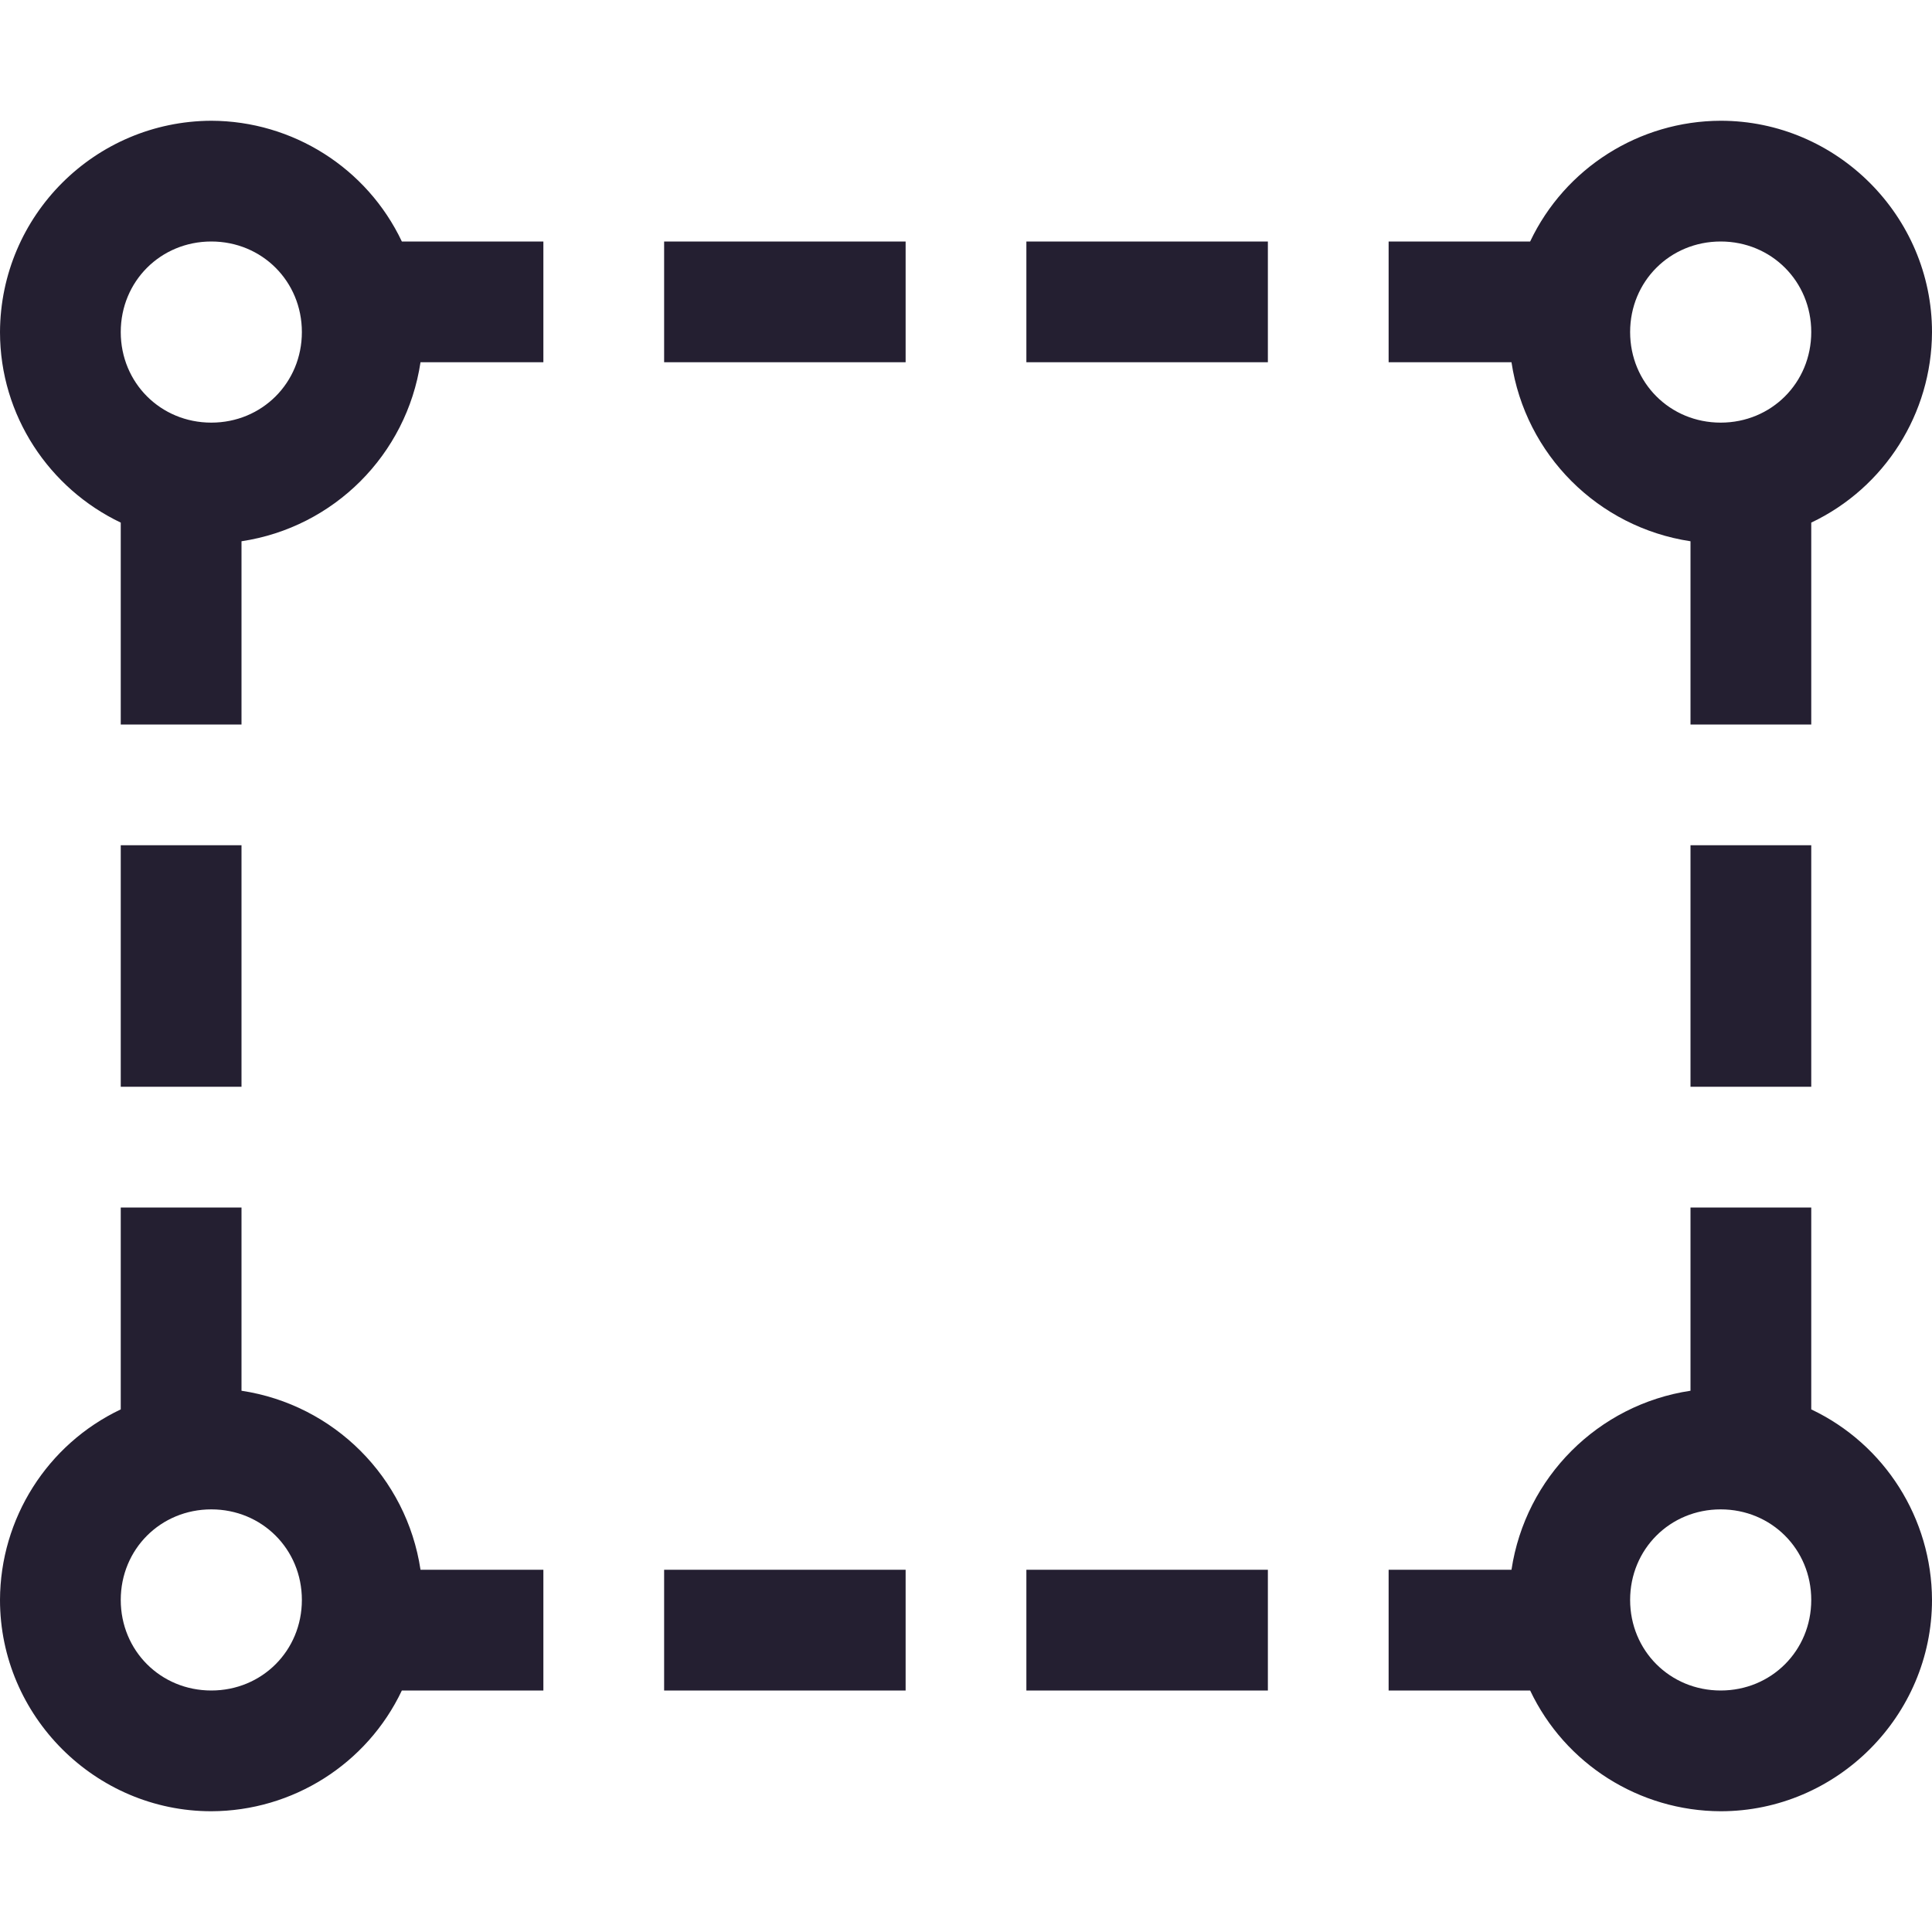
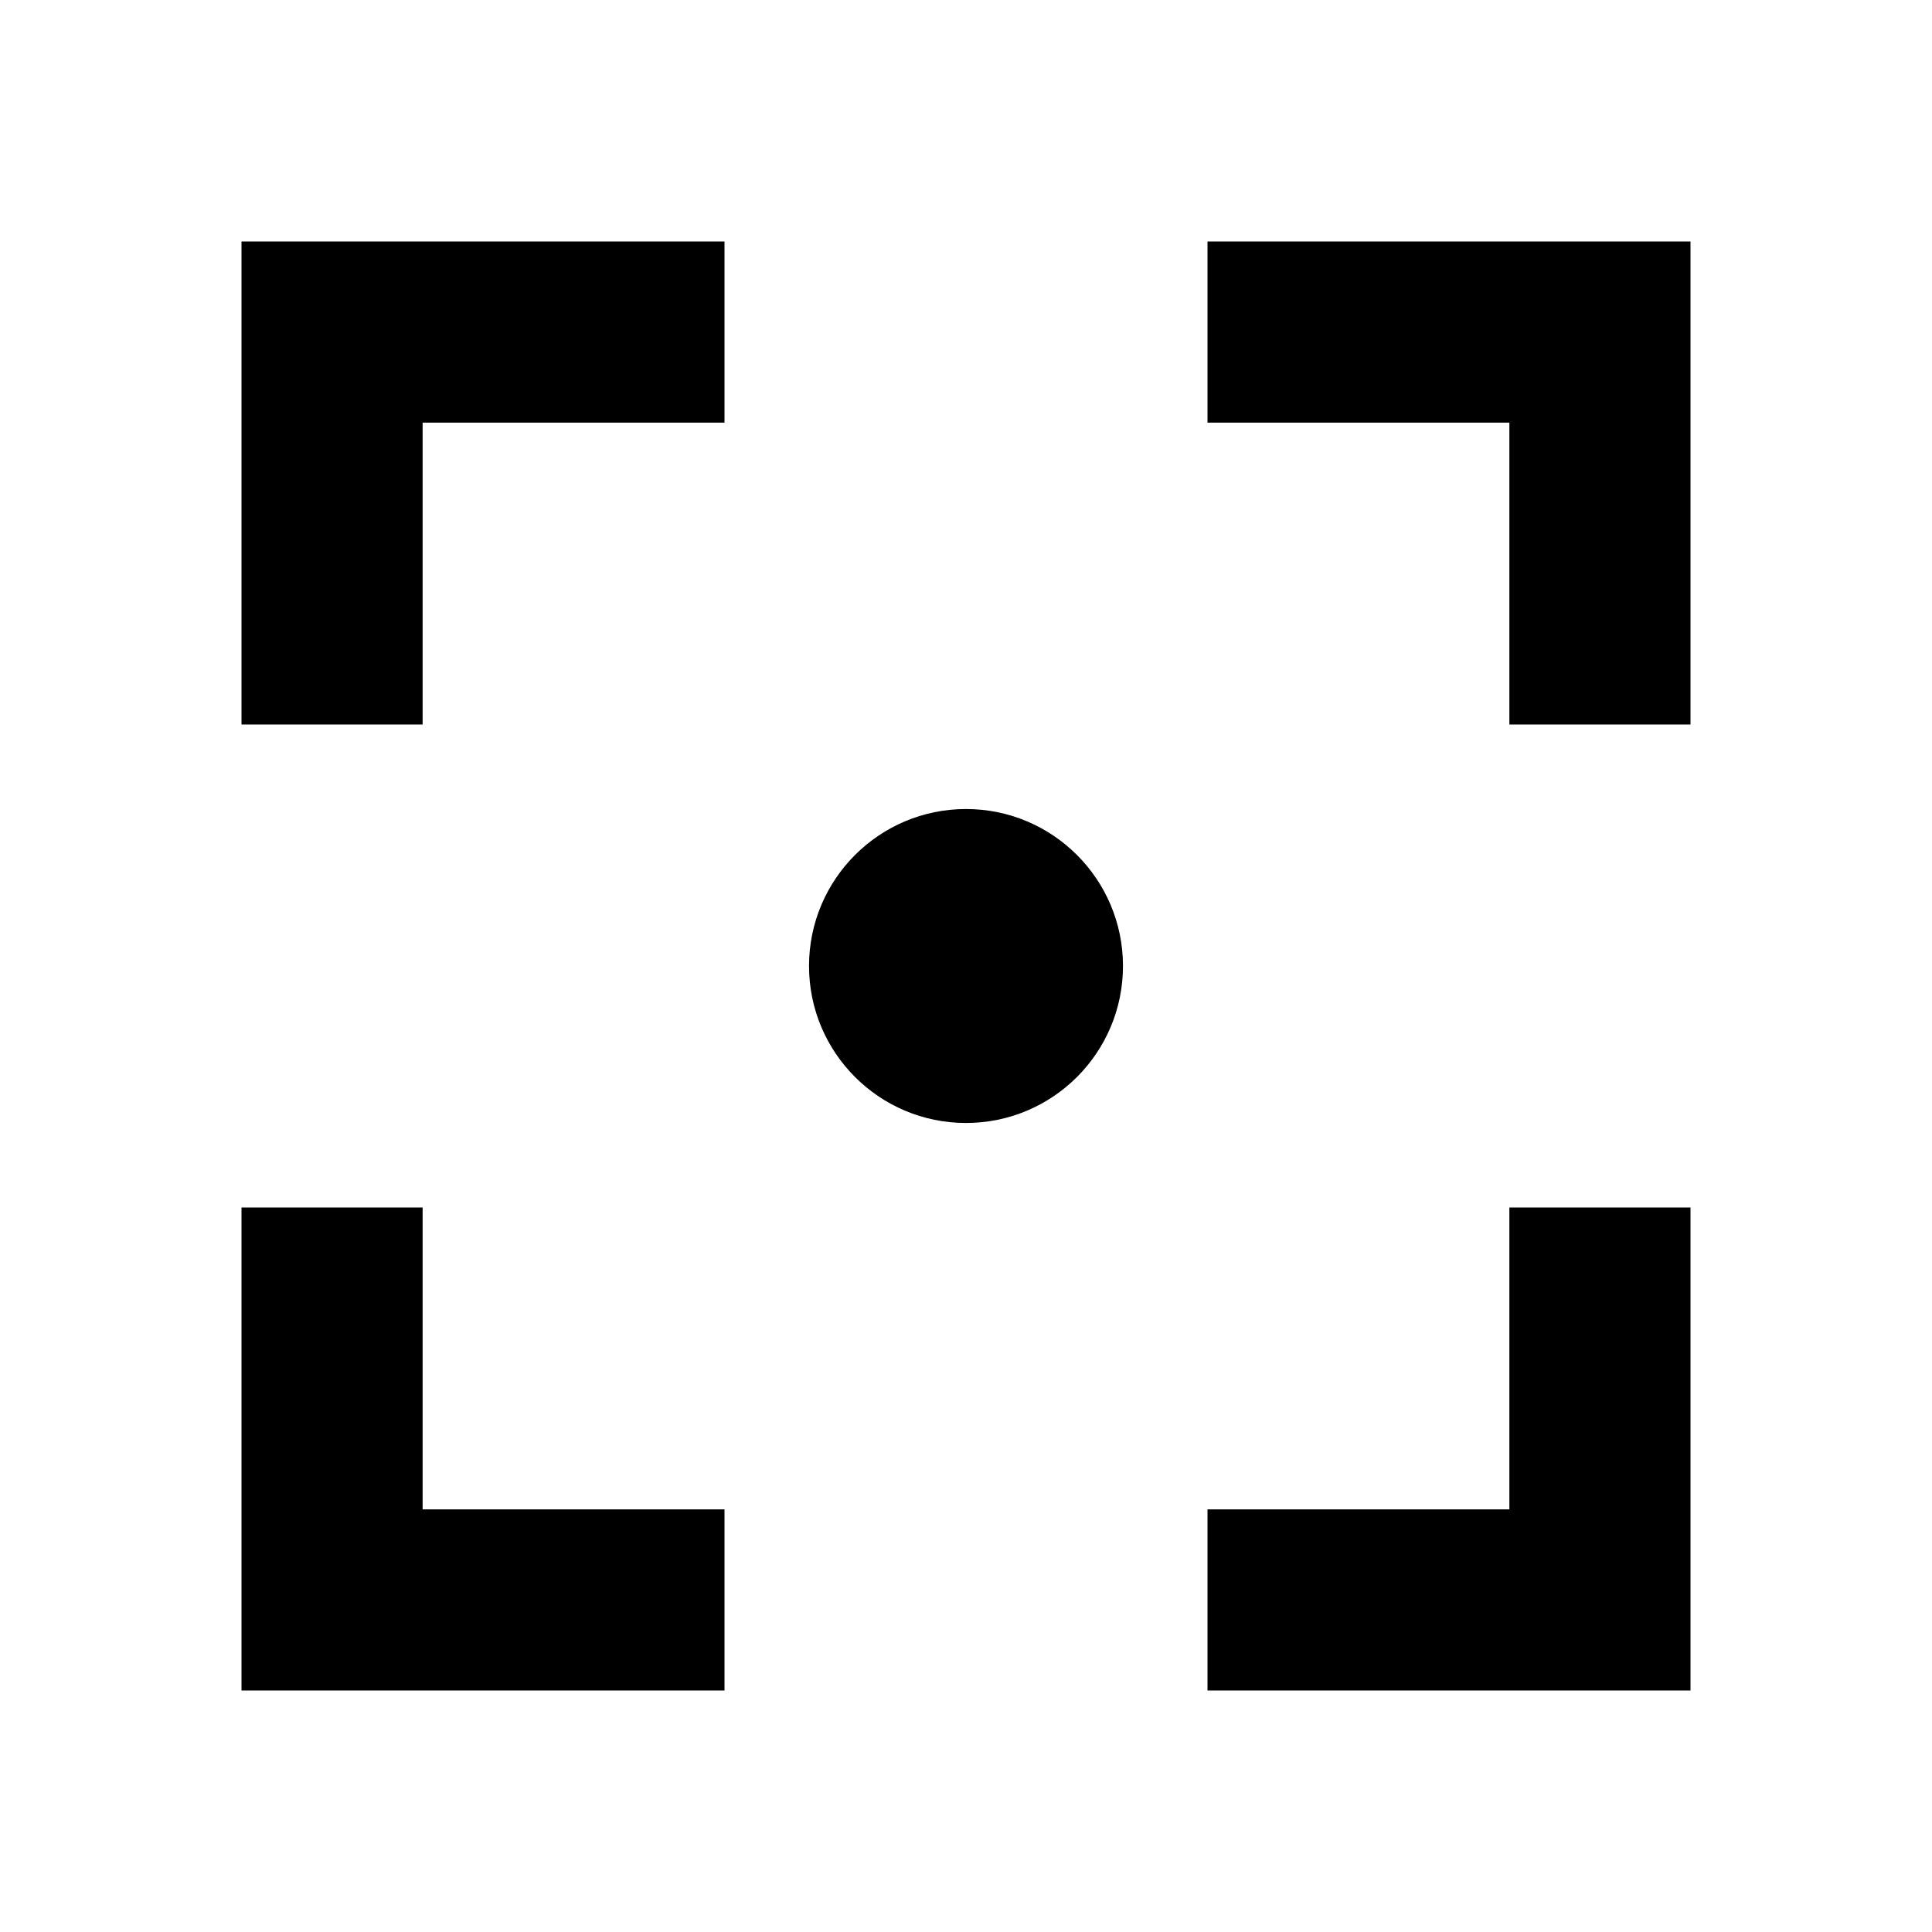
- <svg xmlns="http://www.w3.org/2000/svg" height="32px" viewBox="0 0 32 32" width="32px">
-   <path d="m 3.5 2 c -1.93 0.008 -3.492 1.57 -3.5 3.5 c 0 1.387 0.82 2.594 2 3.156 v 3.344 h 2 v -3.035 c 1.531 -0.23 2.734 -1.434 2.965 -2.965 h 2.035 v -2 h -2.344 c -0.578 -1.219 -1.809 -1.996 -3.156 -2 z m 25 0 c -1.348 0.004 -2.578 0.781 -3.156 2 h -2.344 v 2 h 2.035 c 0.23 1.531 1.434 2.734 2.965 2.965 v 3.035 h 2 v -3.344 c 1.219 -0.578 1.996 -1.809 2 -3.156 c 0 -1.922 -1.578 -3.5 -3.5 -3.5 z m -25 2 c 0.84 0 1.5 0.66 1.5 1.5 s -0.66 1.5 -1.5 1.5 s -1.5 -0.66 -1.5 -1.5 s 0.66 -1.5 1.5 -1.5 z m 7.5 0 v 2 h 4 v -2 z m 6 0 v 2 h 4 v -2 z m 11.5 0 c 0.84 0 1.5 0.66 1.5 1.5 s -0.66 1.5 -1.5 1.5 s -1.5 -0.66 -1.5 -1.5 s 0.66 -1.5 1.5 -1.5 z m -26.5 10 v 4 h 2 v -4 z m 26 0 v 4 h 2 v -4 z m -26 6 v 3.344 c -1.219 0.578 -1.996 1.809 -2 3.156 c 0 1.922 1.578 3.5 3.5 3.5 c 1.348 -0.004 2.578 -0.781 3.156 -2 h 2.344 v -2 h -2.035 c -0.23 -1.531 -1.434 -2.734 -2.965 -2.965 v -3.035 z m 26 0 v 3.035 c -1.531 0.23 -2.734 1.434 -2.965 2.965 h -2.035 v 2 h 2.344 c 0.578 1.219 1.809 1.996 3.156 2 c 1.922 0 3.5 -1.578 3.5 -3.5 c -0.004 -1.348 -0.781 -2.578 -2 -3.156 v -3.344 z m -24.5 5 c 0.84 0 1.5 0.66 1.5 1.5 s -0.66 1.5 -1.5 1.5 s -1.5 -0.66 -1.5 -1.5 s 0.66 -1.5 1.5 -1.5 z m 25 0 c 0.84 0 1.5 0.66 1.5 1.5 s -0.66 1.5 -1.5 1.5 s -1.5 -0.66 -1.5 -1.5 s 0.66 -1.5 1.5 -1.5 z m -17.5 1 v 2 h 4 v -2 z m 6 0 v 2 h 4 v -2 z m 0 0" fill="#241f31" />
+ <svg xmlns="http://www.w3.org/2000/svg" width="16" height="16" viewBox="0 0 16 16">
+   <path fill="currentColor" d="M 2 2 L 6 2 L 6 3.5 L 3.5 3.5 L 3.5 6 L 2 6 Z M 10 2 L 14 2 L 14 6 L 12.5 6 L 12.5 3.5 L 10 3.5 Z M 2 10 L 3.5 10 L 3.5 12.5 L 6 12.5 L 6 14 L 2 14 Z M 12.5 10 L 14 10 L 14 14 L 10 14 L 10 12.5 L 12.5 12.5 Z" />
+   <circle cx="8" cy="8" r="1.3" fill="currentColor" />
</svg>
